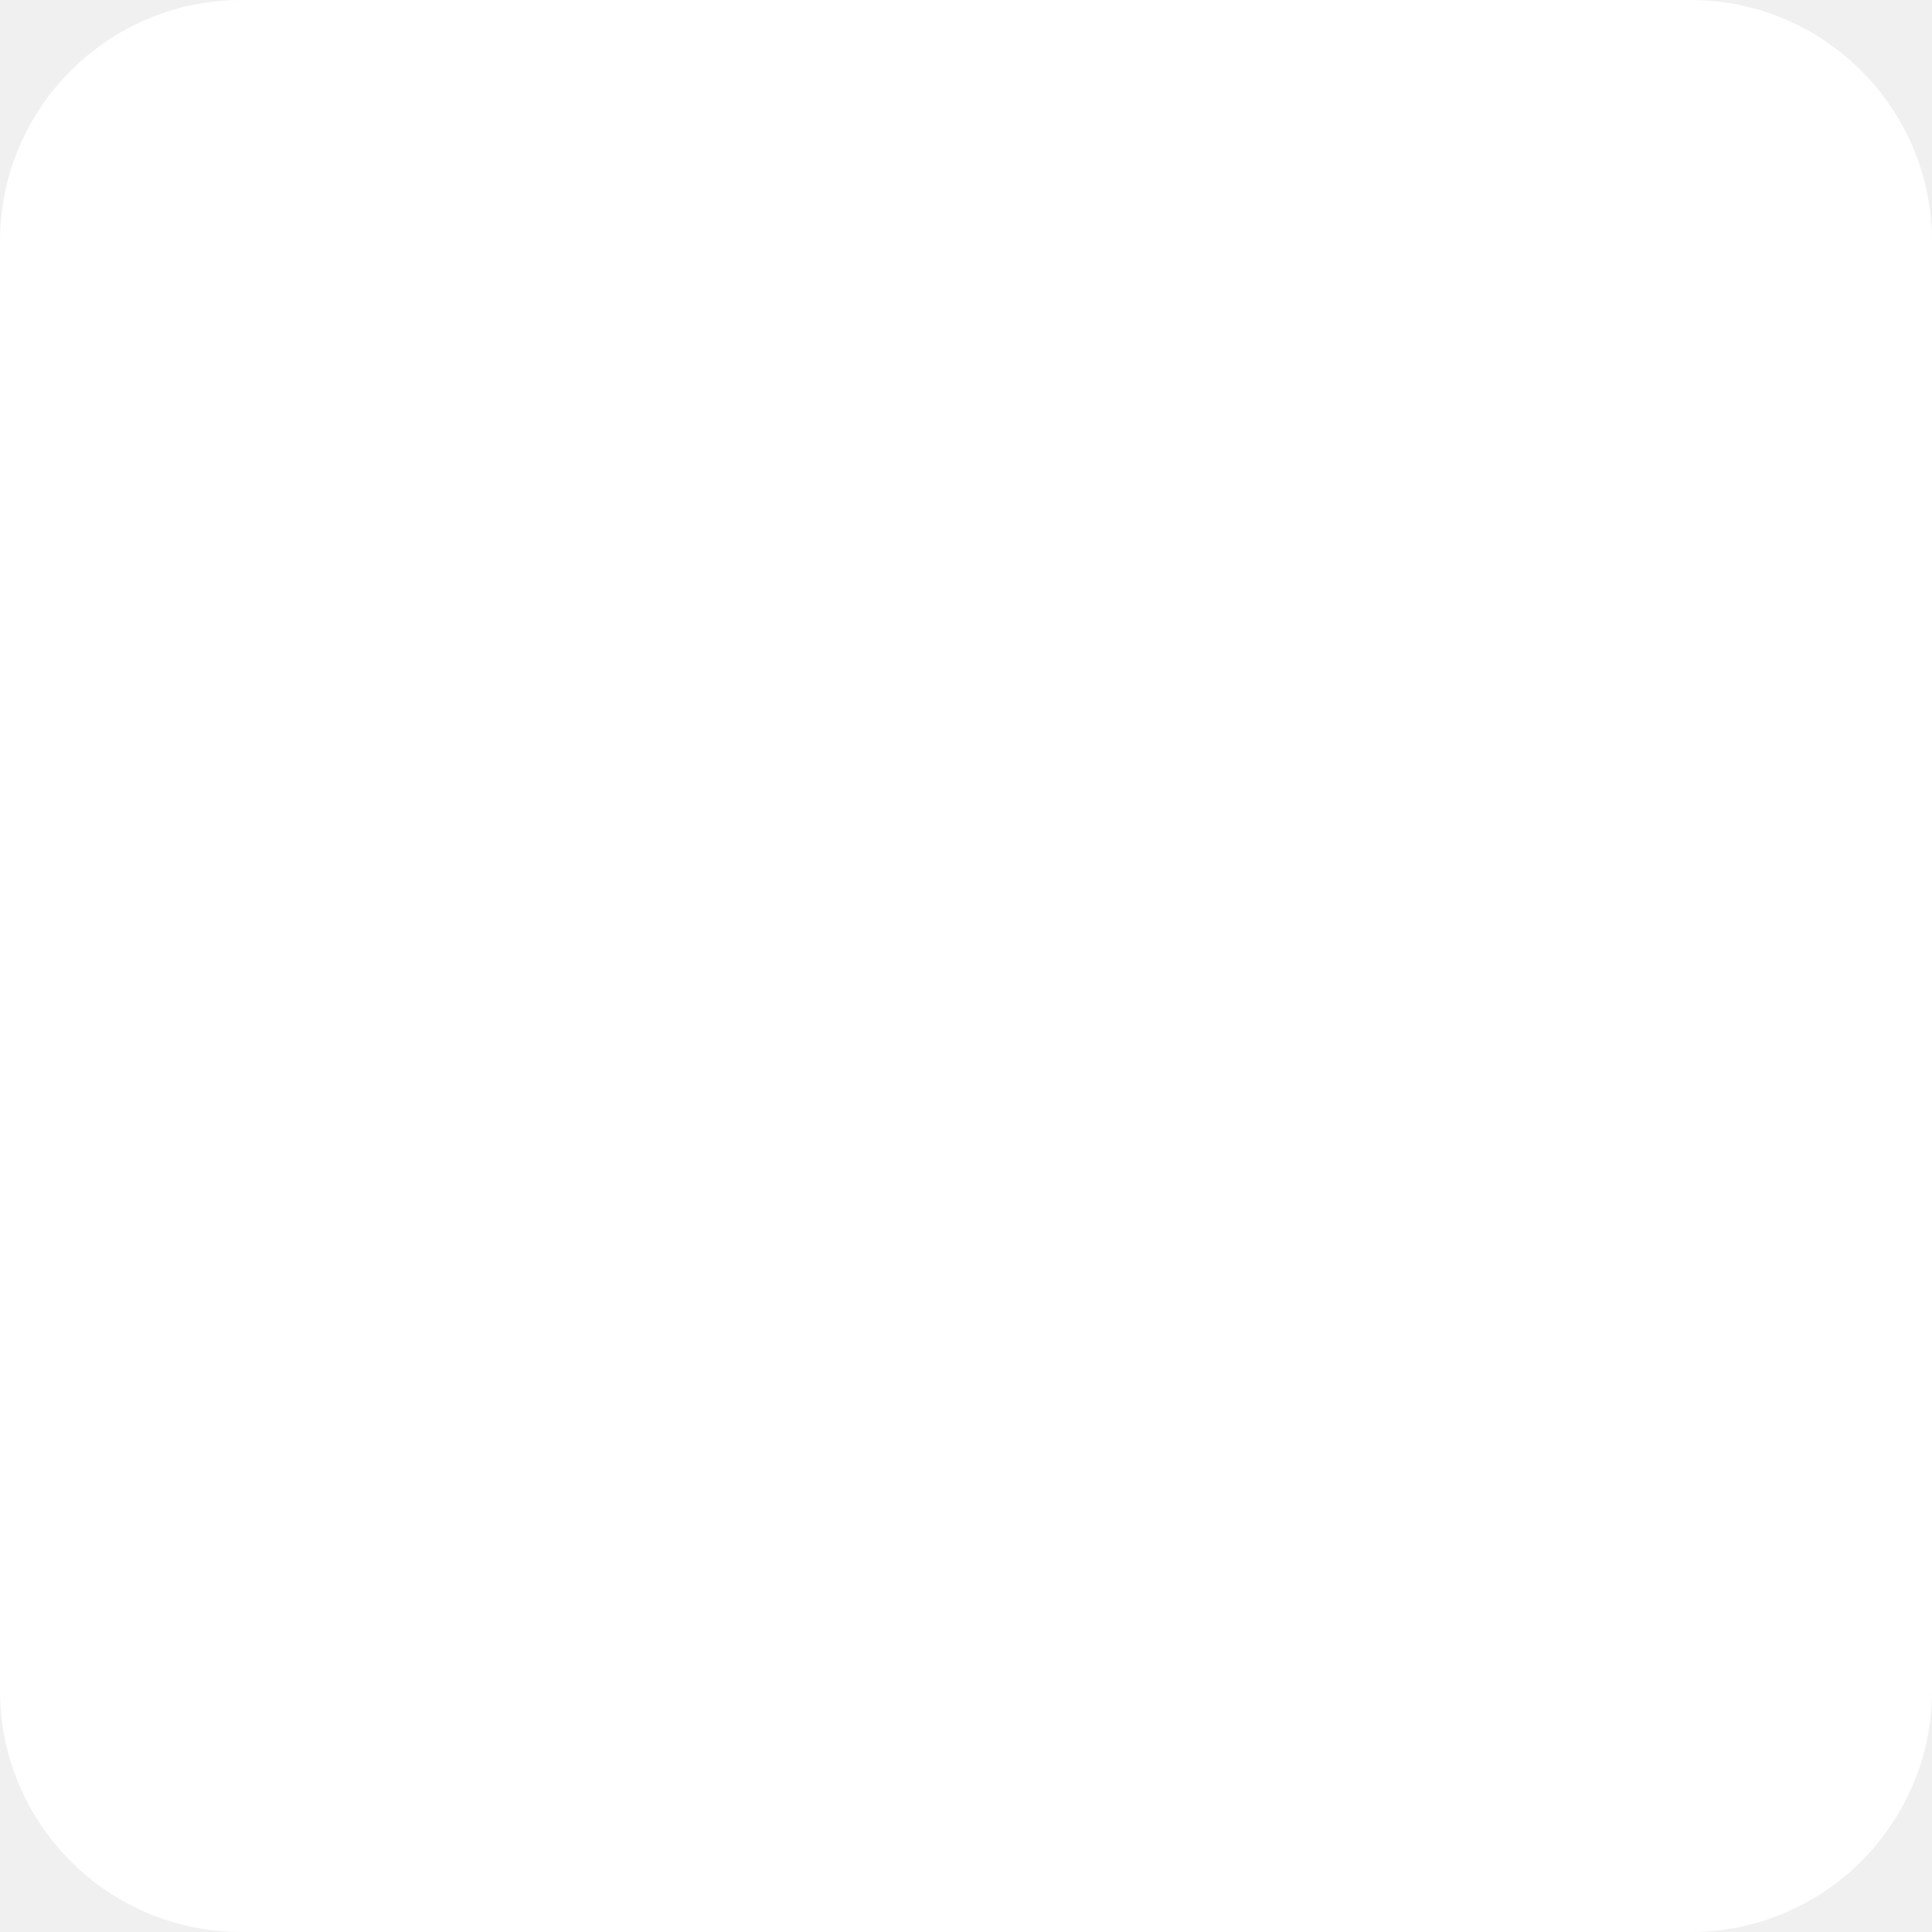
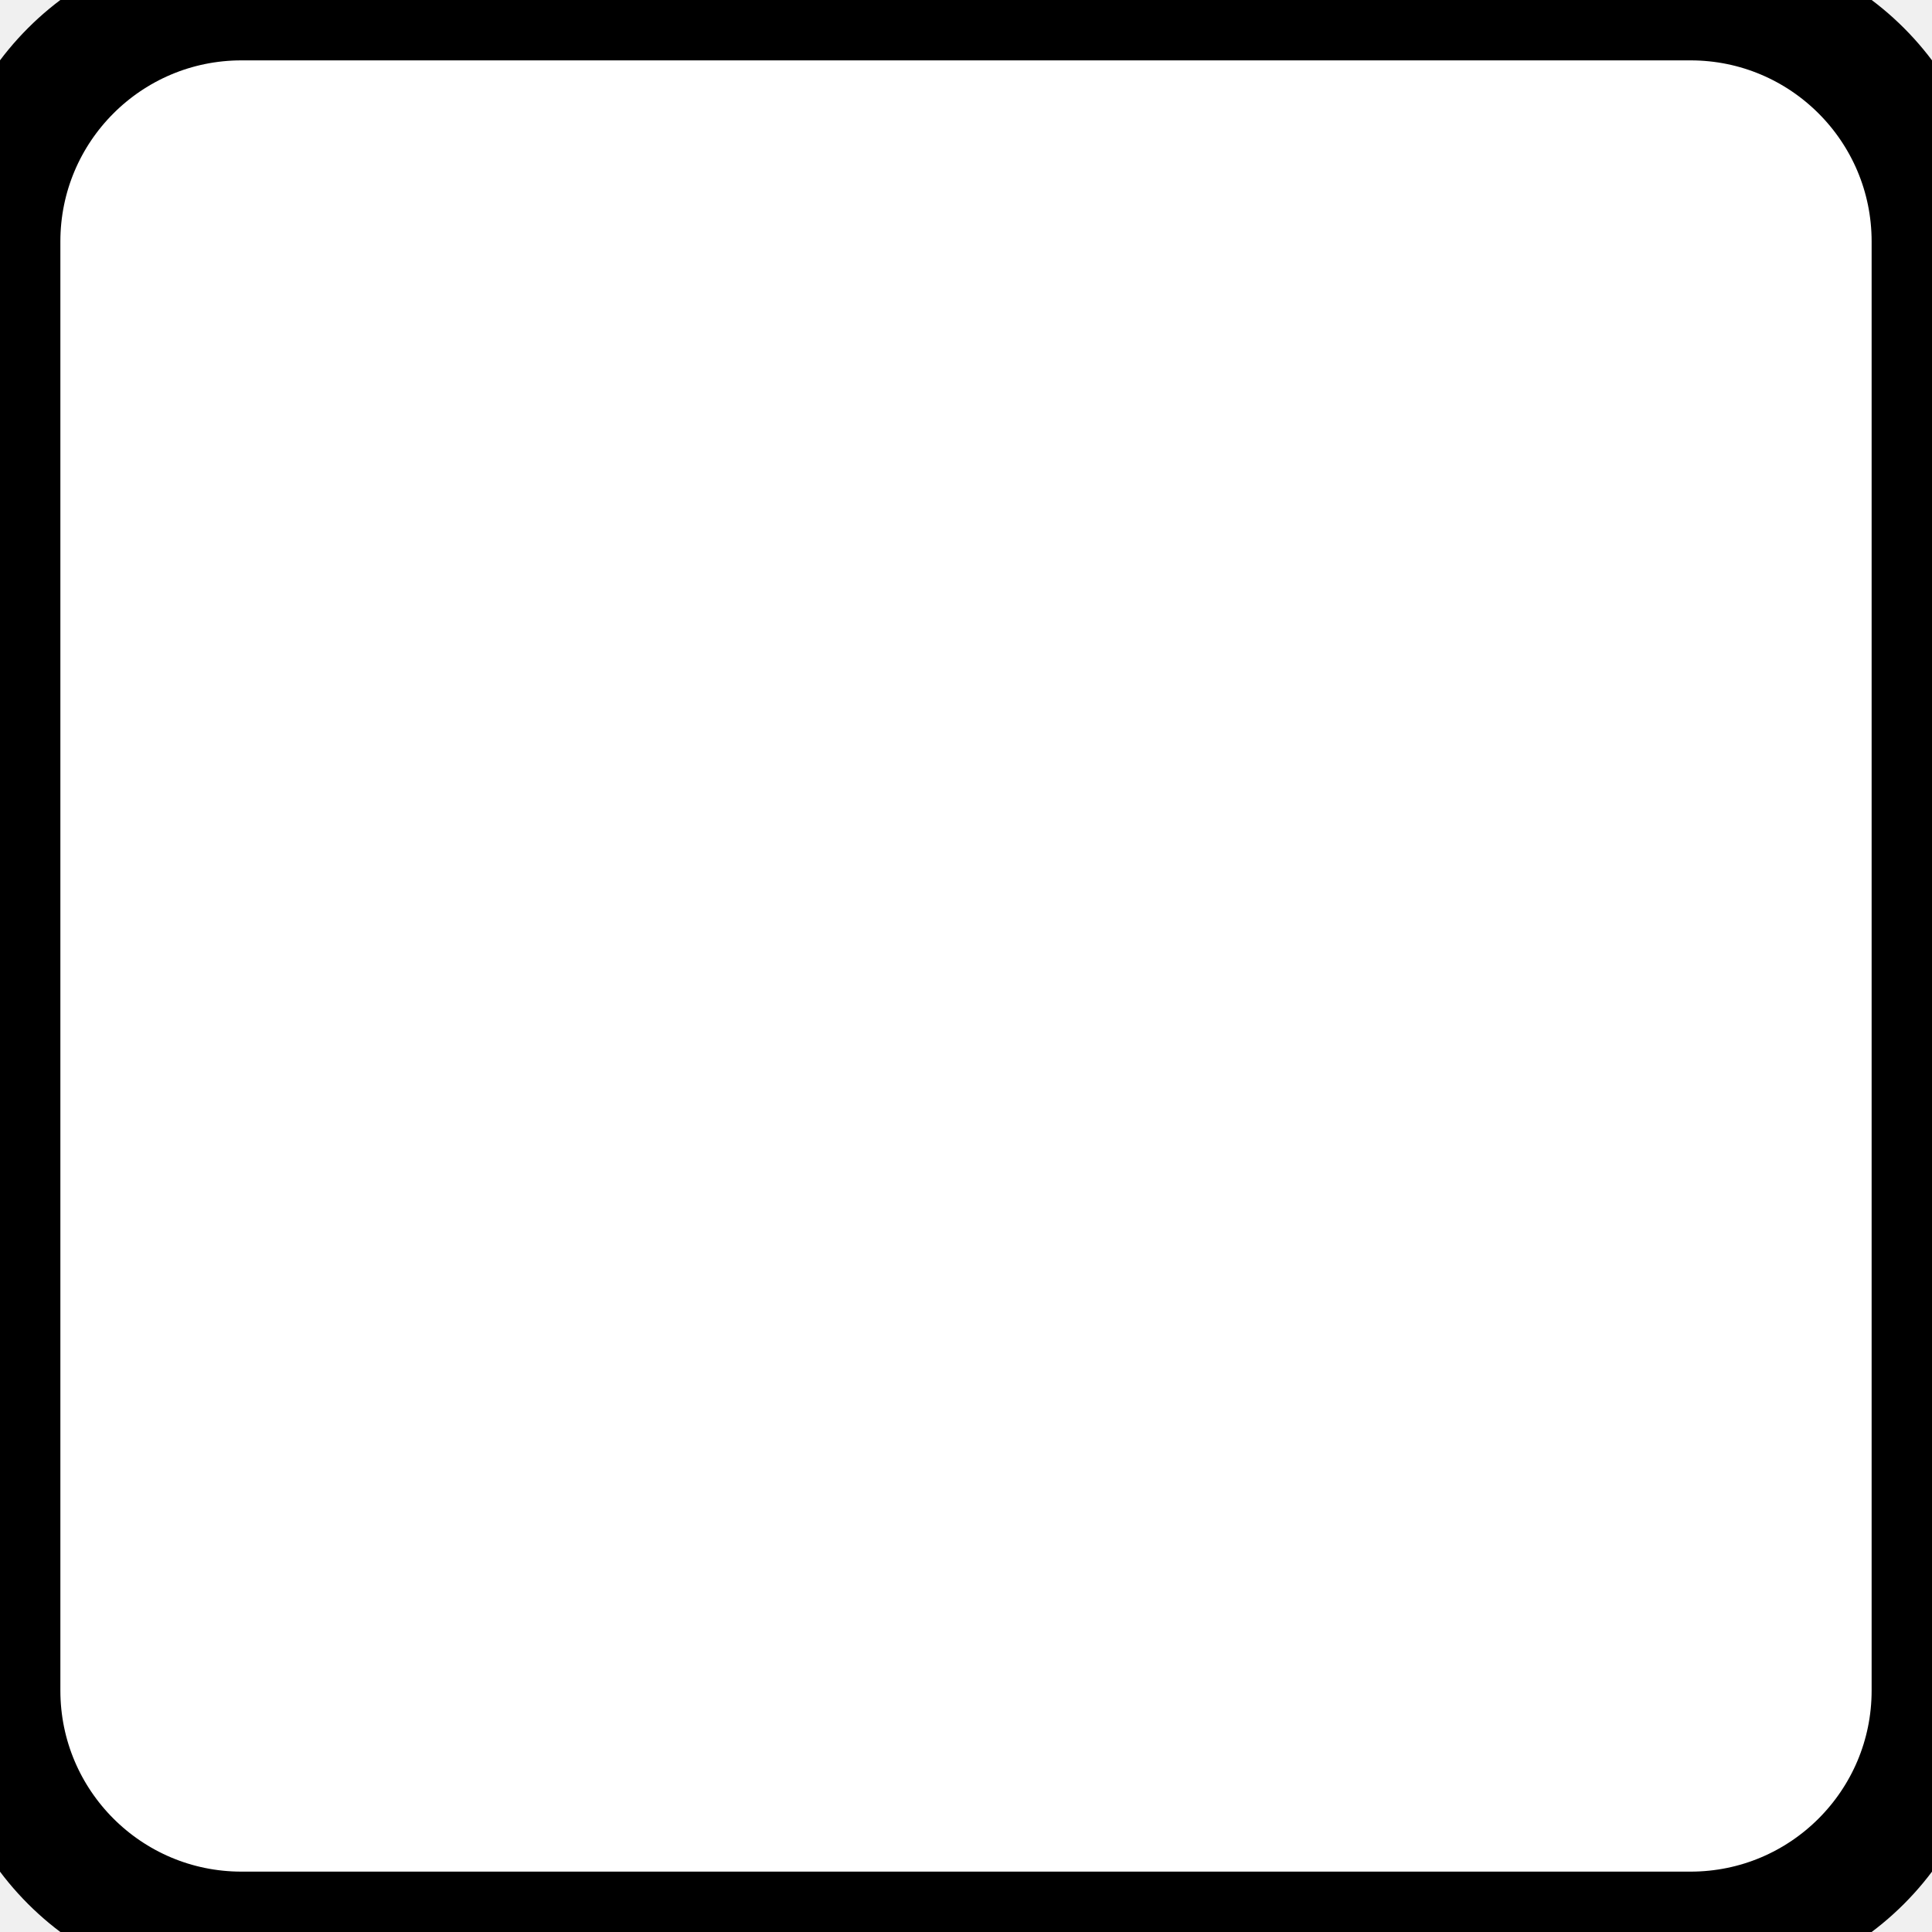
- <svg xmlns="http://www.w3.org/2000/svg" stroke="currentColor" fill="#fff" stroke-width="0" viewBox="0 0 16 16" height="1em" width="1em">
+ <svg xmlns="http://www.w3.org/2000/svg" stroke="currentColor" fill="#fff" trokeWidth="0" viewBox="0 0 16 16" height="1em" width="1em">
  <path d="M0 2a2 2 0 0 1 2-2h12a2 2 0 0 1 2 2v12a2 2 0 0 1-2 2H2a2 2 0 0 1-2-2V2z" />
</svg>
